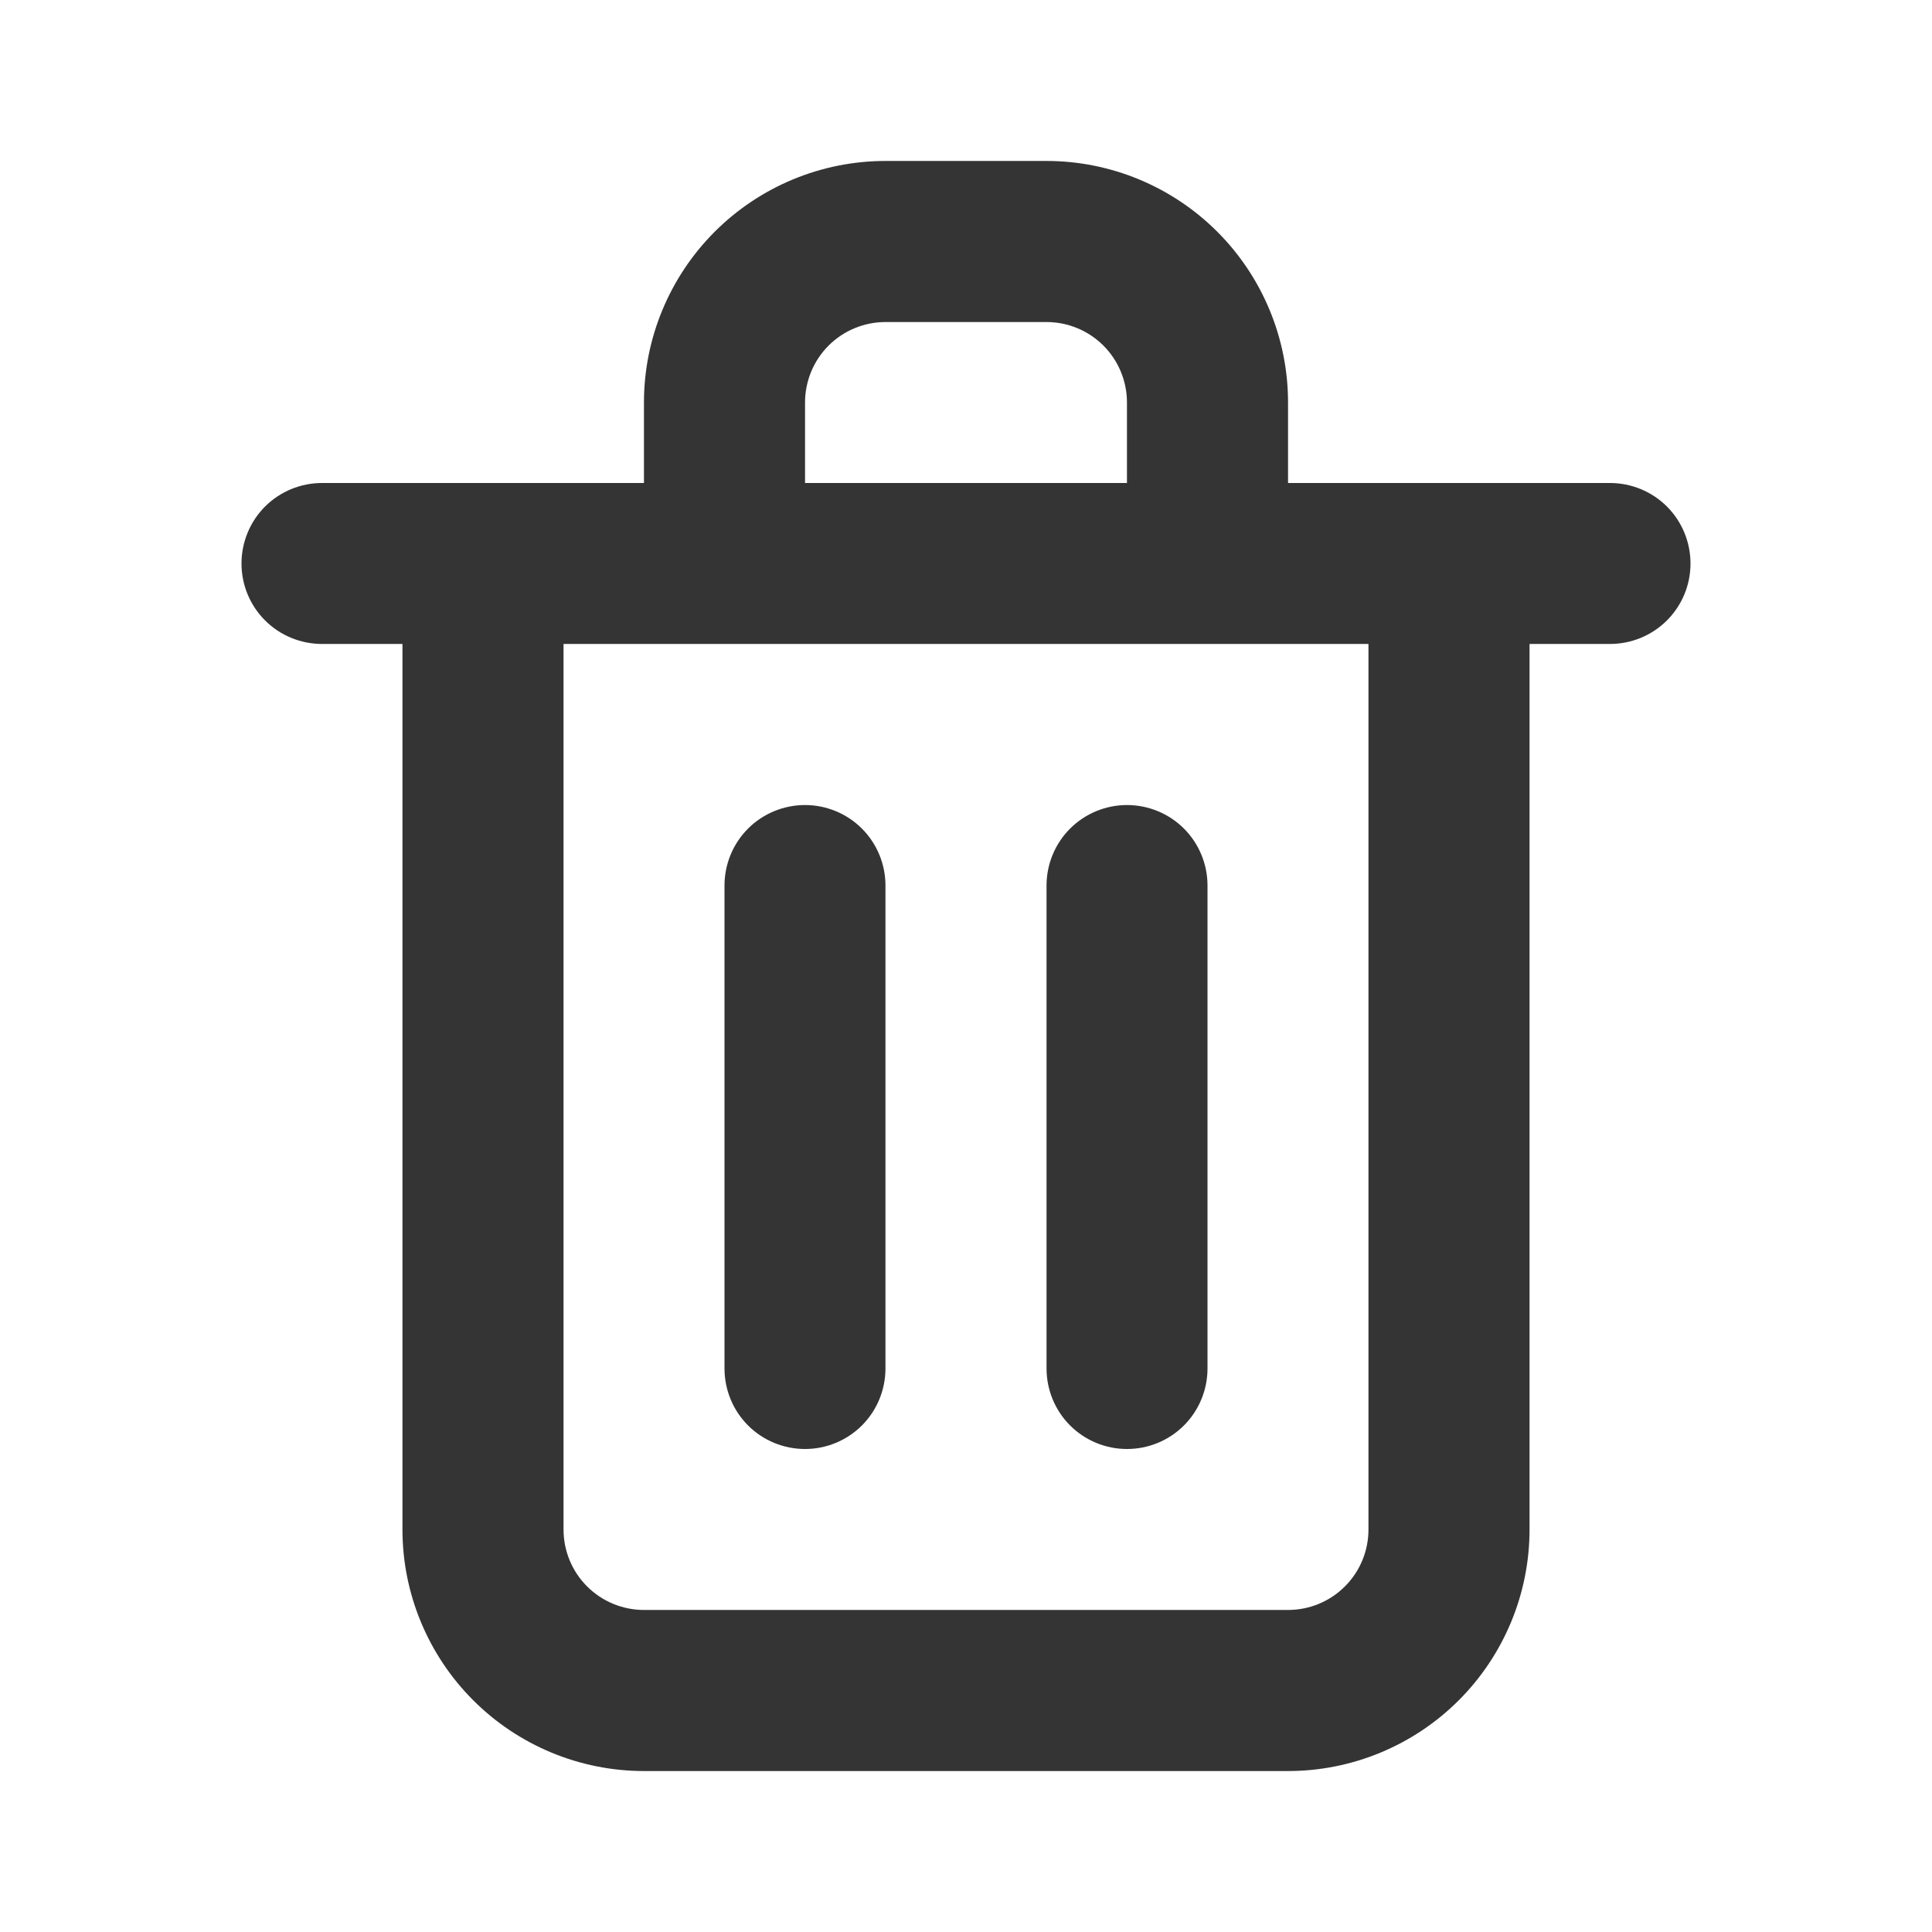
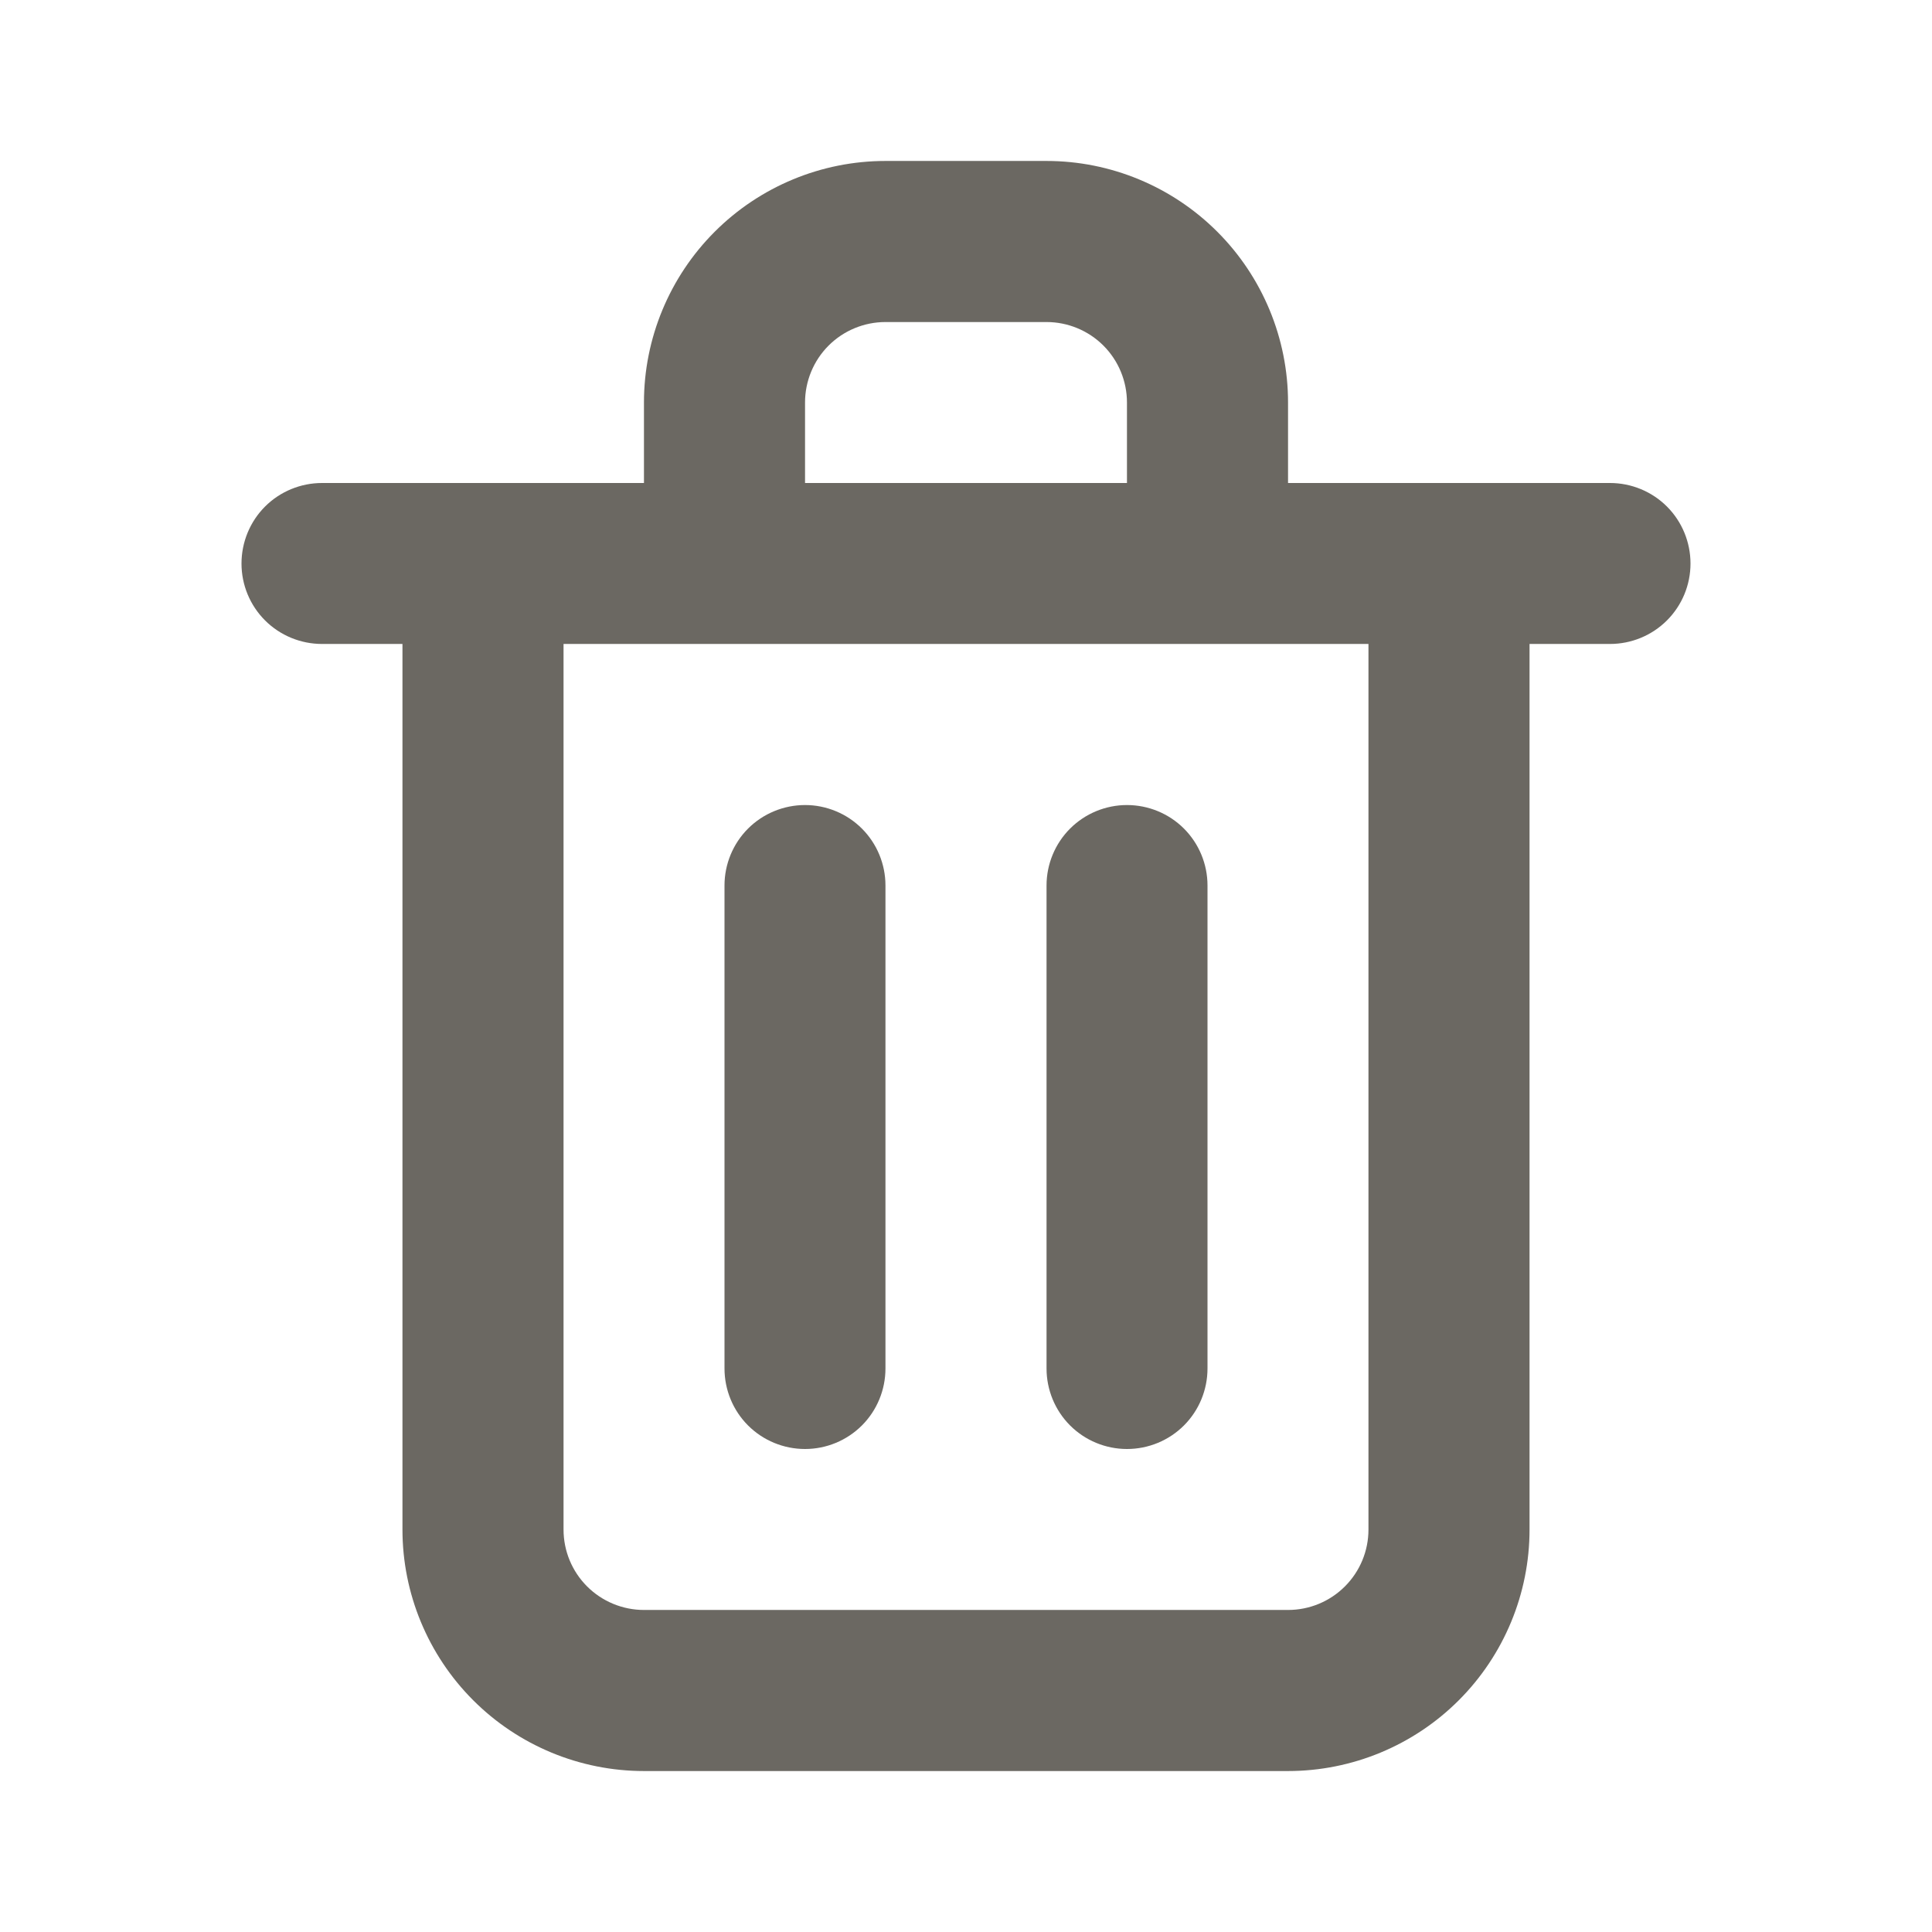
<svg xmlns="http://www.w3.org/2000/svg" width="16" height="16" viewBox="0 0 16 16" fill="none">
-   <path d="M6.667 12C6.843 12 7.013 11.93 7.138 11.805C7.263 11.68 7.333 11.51 7.333 11.333V7.333C7.333 7.157 7.263 6.987 7.138 6.862C7.013 6.737 6.843 6.667 6.667 6.667C6.49 6.667 6.32 6.737 6.195 6.862C6.07 6.987 6 7.157 6 7.333V11.333C6 11.51 6.07 11.68 6.195 11.805C6.32 11.93 6.49 12 6.667 12ZM13.333 4H10.667V3.333C10.667 2.803 10.456 2.294 10.081 1.919C9.706 1.544 9.197 1.333 8.667 1.333H7.333C6.803 1.333 6.294 1.544 5.919 1.919C5.544 2.294 5.333 2.803 5.333 3.333V4H2.667C2.49 4 2.32 4.07 2.195 4.195C2.07 4.32 2 4.49 2 4.667C2 4.844 2.07 5.013 2.195 5.138C2.32 5.263 2.49 5.333 2.667 5.333H3.333V12.667C3.333 13.197 3.544 13.706 3.919 14.081C4.294 14.456 4.803 14.667 5.333 14.667H10.667C11.197 14.667 11.706 14.456 12.081 14.081C12.456 13.706 12.667 13.197 12.667 12.667V5.333H13.333C13.51 5.333 13.68 5.263 13.805 5.138C13.93 5.013 14 4.844 14 4.667C14 4.49 13.93 4.32 13.805 4.195C13.68 4.07 13.51 4 13.333 4ZM6.667 3.333C6.667 3.157 6.737 2.987 6.862 2.862C6.987 2.737 7.157 2.667 7.333 2.667H8.667C8.843 2.667 9.013 2.737 9.138 2.862C9.263 2.987 9.333 3.157 9.333 3.333V4H6.667V3.333ZM11.333 12.667C11.333 12.844 11.263 13.013 11.138 13.138C11.013 13.263 10.844 13.333 10.667 13.333H5.333C5.157 13.333 4.987 13.263 4.862 13.138C4.737 13.013 4.667 12.844 4.667 12.667V5.333H11.333V12.667ZM9.333 12C9.51 12 9.68 11.93 9.805 11.805C9.93 11.68 10 11.51 10 11.333V7.333C10 7.157 9.93 6.987 9.805 6.862C9.68 6.737 9.51 6.667 9.333 6.667C9.157 6.667 8.987 6.737 8.862 6.862C8.737 6.987 8.667 7.157 8.667 7.333V11.333C8.667 11.51 8.737 11.68 8.862 11.805C8.987 11.93 9.157 12 9.333 12Z" fill="#343434" />
+   <path d="M6.667 12C6.843 12 7.013 11.93 7.138 11.805C7.263 11.68 7.333 11.51 7.333 11.333V7.333C7.333 7.157 7.263 6.987 7.138 6.862C7.013 6.737 6.843 6.667 6.667 6.667C6.49 6.667 6.32 6.737 6.195 6.862C6.07 6.987 6 7.157 6 7.333V11.333C6 11.51 6.07 11.68 6.195 11.805C6.32 11.93 6.49 12 6.667 12ZM13.333 4H10.667V3.333C10.667 2.803 10.456 2.294 10.081 1.919C9.706 1.544 9.197 1.333 8.667 1.333H7.333C6.803 1.333 6.294 1.544 5.919 1.919C5.544 2.294 5.333 2.803 5.333 3.333V4H2.667C2.49 4 2.32 4.07 2.195 4.195C2.07 4.32 2 4.49 2 4.667C2 4.844 2.07 5.013 2.195 5.138C2.32 5.263 2.49 5.333 2.667 5.333H3.333V12.667C3.333 13.197 3.544 13.706 3.919 14.081C4.294 14.456 4.803 14.667 5.333 14.667H10.667C11.197 14.667 11.706 14.456 12.081 14.081C12.456 13.706 12.667 13.197 12.667 12.667V5.333H13.333C13.51 5.333 13.68 5.263 13.805 5.138C13.93 5.013 14 4.844 14 4.667C14 4.49 13.93 4.32 13.805 4.195C13.68 4.07 13.51 4 13.333 4ZM6.667 3.333C6.667 3.157 6.737 2.987 6.862 2.862C6.987 2.737 7.157 2.667 7.333 2.667H8.667C8.843 2.667 9.013 2.737 9.138 2.862C9.263 2.987 9.333 3.157 9.333 3.333V4H6.667V3.333ZM11.333 12.667C11.333 12.844 11.263 13.013 11.138 13.138C11.013 13.263 10.844 13.333 10.667 13.333H5.333C5.157 13.333 4.987 13.263 4.862 13.138C4.737 13.013 4.667 12.844 4.667 12.667V5.333H11.333V12.667ZM9.333 12C9.51 12 9.68 11.93 9.805 11.805C9.93 11.68 10 11.51 10 11.333V7.333C10 7.157 9.93 6.987 9.805 6.862C9.68 6.737 9.51 6.667 9.333 6.667C9.157 6.667 8.987 6.737 8.862 6.862C8.737 6.987 8.667 7.157 8.667 7.333V11.333C8.667 11.51 8.737 11.68 8.862 11.805C8.987 11.93 9.157 12 9.333 12Z" fill="#6B6862" />
</svg>
